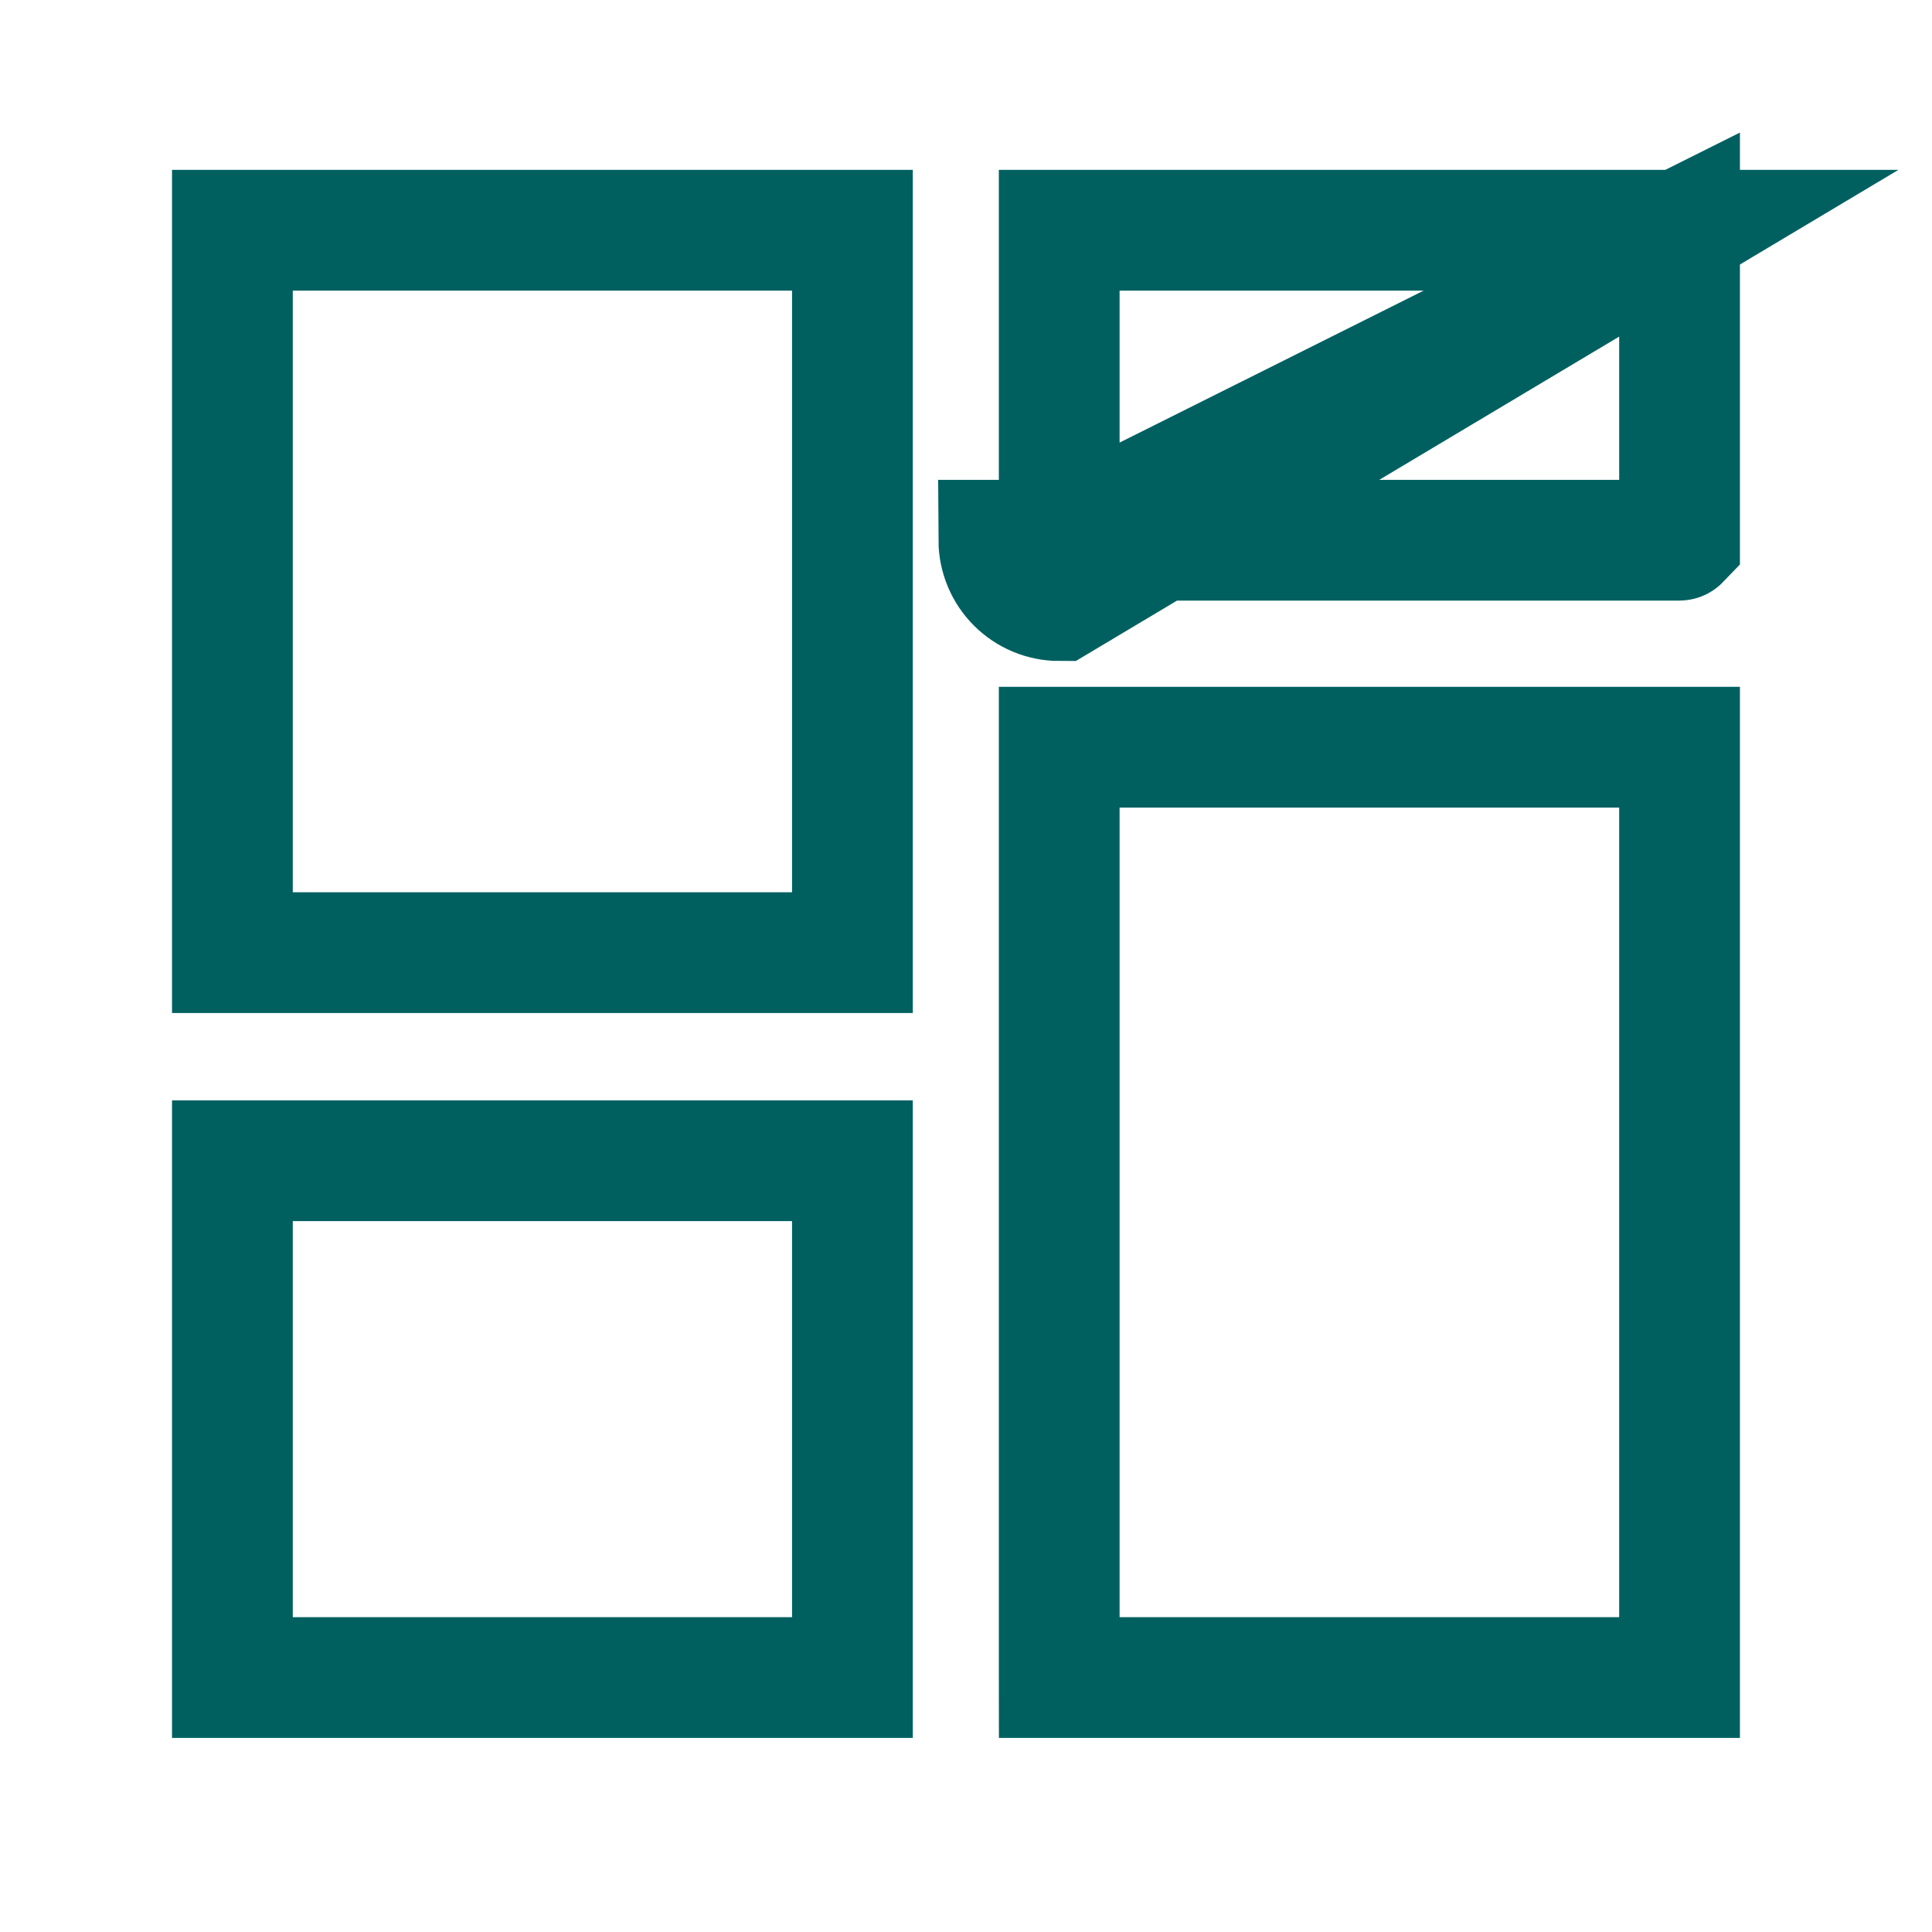
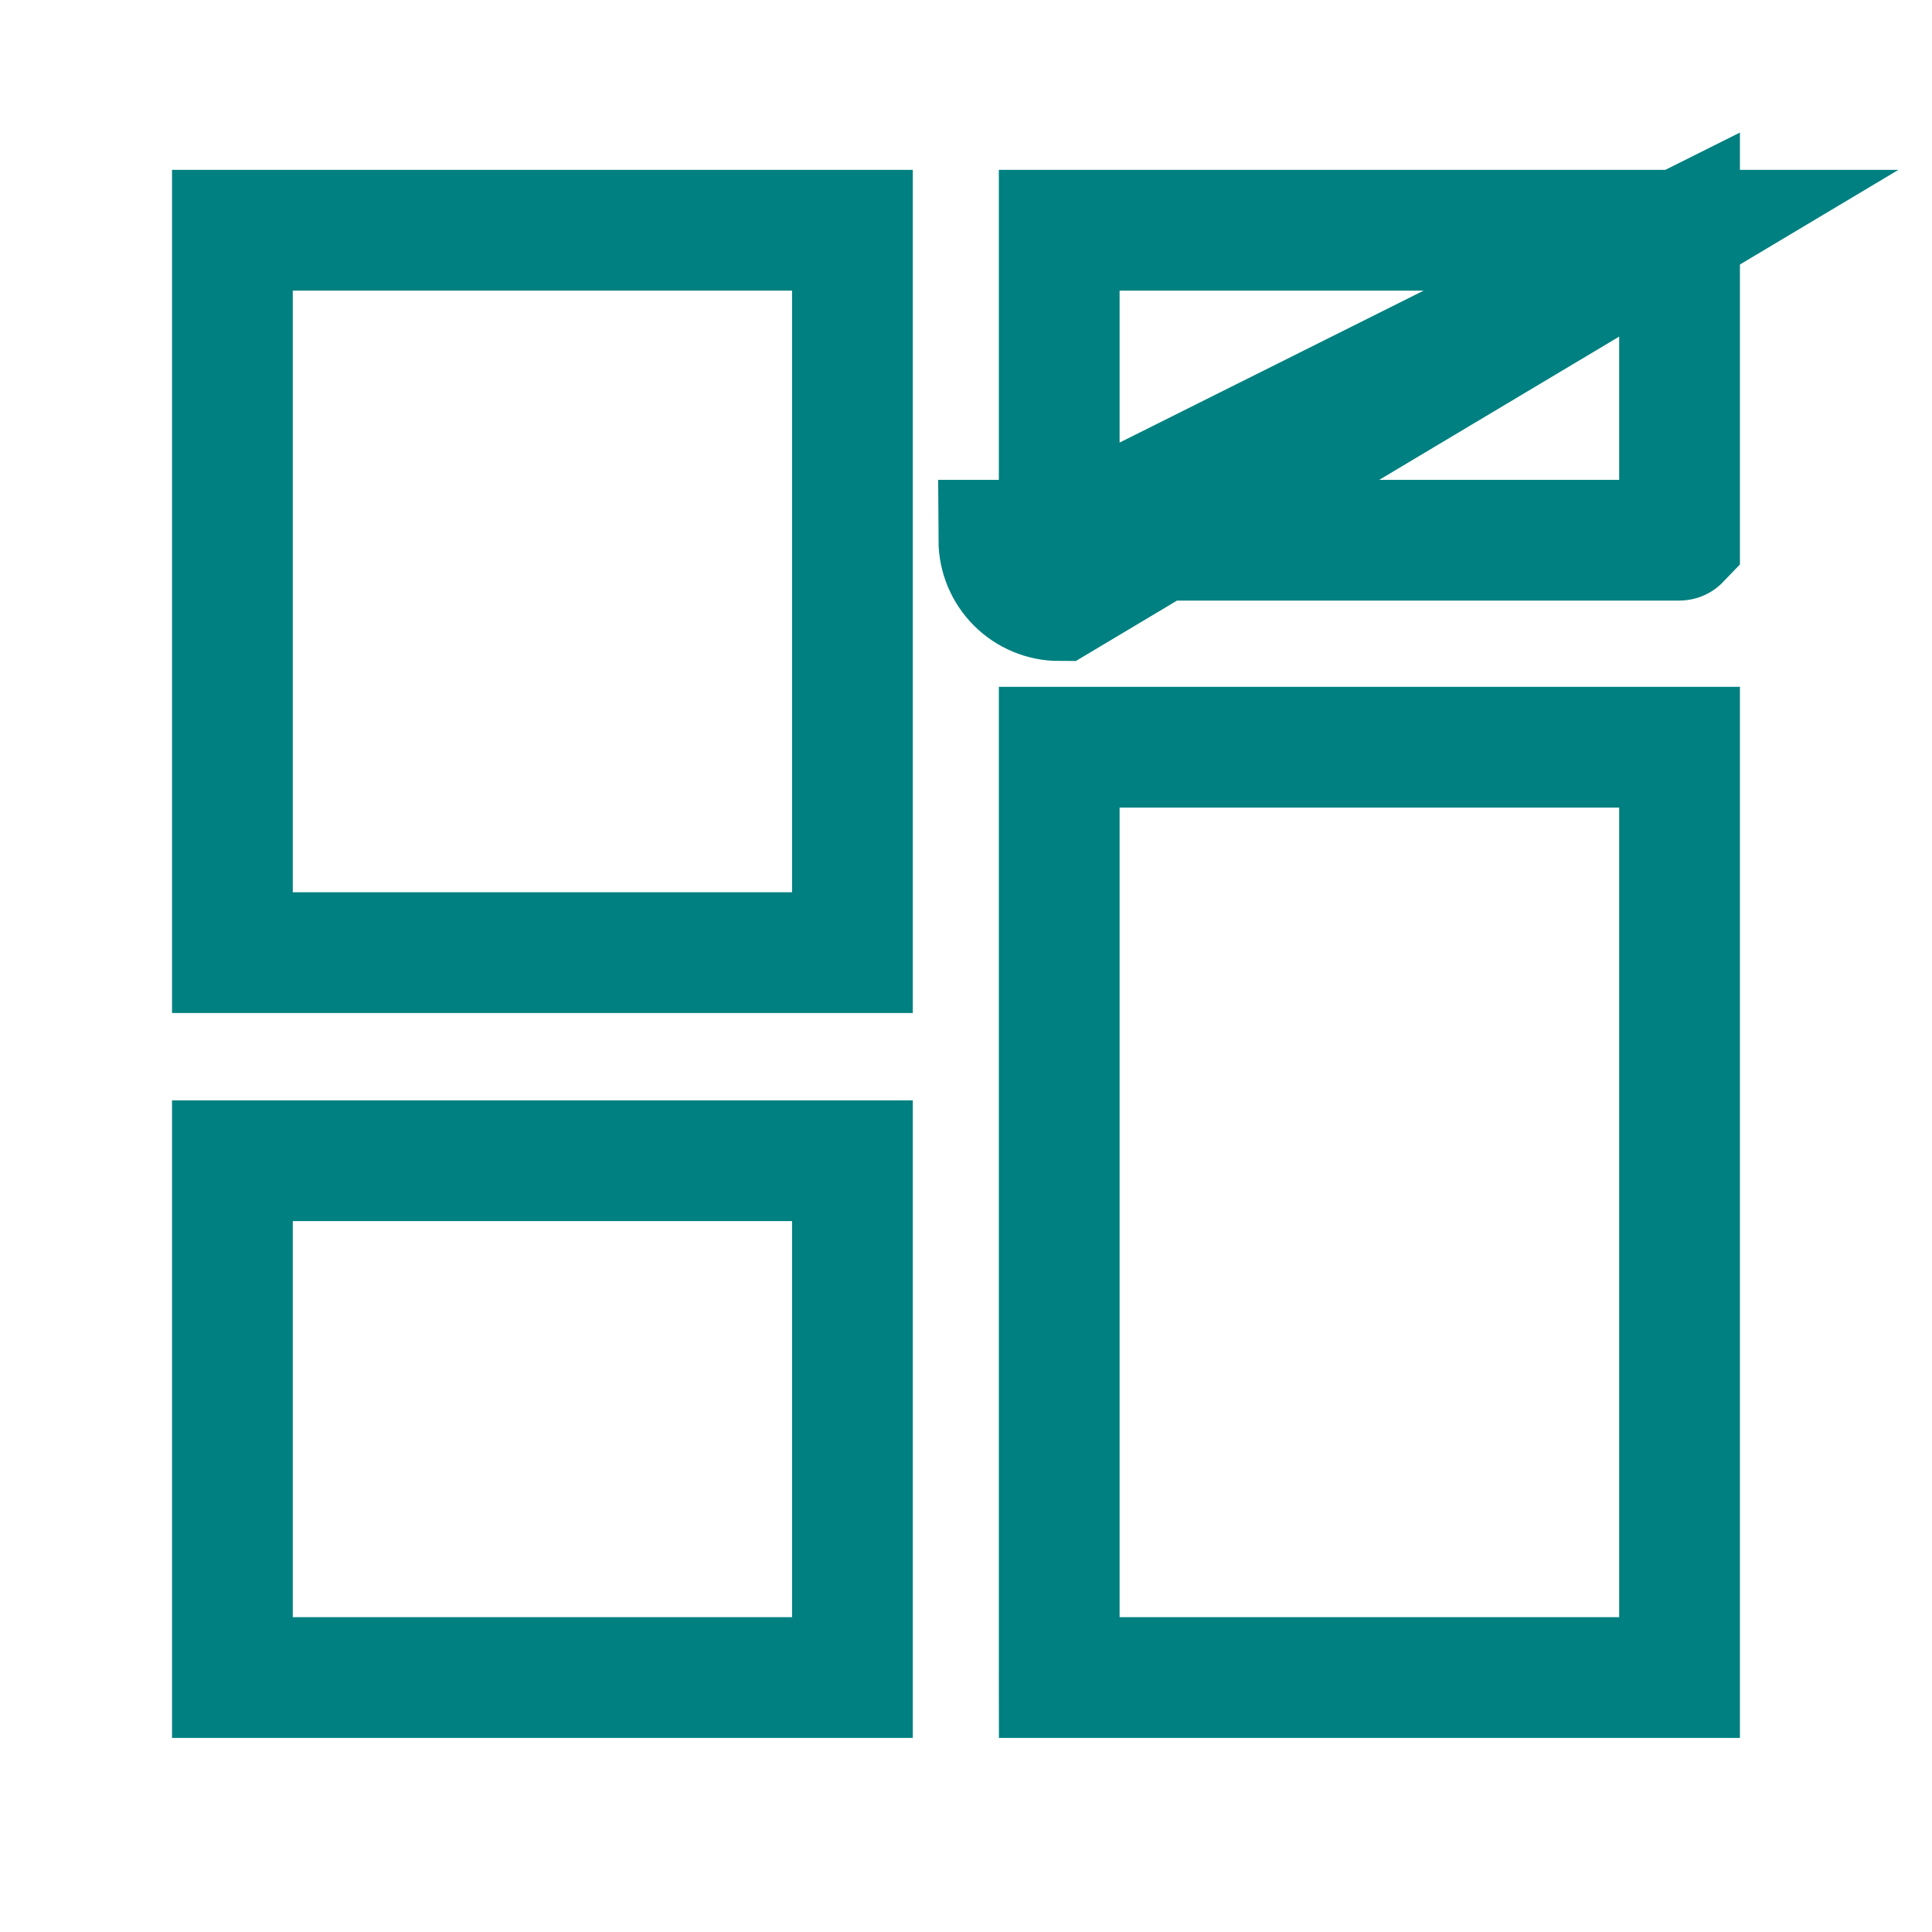
<svg xmlns="http://www.w3.org/2000/svg" width="24" height="24" viewBox="0 0 24 24" fill="none">
-   <path d="M13.158 9.282H20.864L20.864 20.837C20.864 20.838 20.864 20.838 20.864 20.839C20.863 20.839 20.863 20.839 20.862 20.839H13.16C13.16 20.839 13.159 20.839 13.159 20.839C13.159 20.838 13.158 20.838 13.158 20.837L13.158 9.282Z" stroke="#006060" stroke-width="1.5" />
-   <path d="M20.864 2.86H13.158L13.158 6.709C13.158 6.71 13.159 6.71 13.159 6.71L13.158 6.711L12.629 7.241L13.158 6.711H12.408C12.409 6.91 12.488 7.1 12.629 7.241C12.769 7.381 12.96 7.461 13.158 7.461L20.864 2.86ZM20.864 2.86V6.709C20.864 6.709 20.864 6.709 20.864 6.71C20.864 6.71 20.864 6.71 20.864 6.71C20.863 6.711 20.863 6.711 20.862 6.711H13.16C13.16 6.711 13.159 6.711 13.159 6.71L13.158 6.711L20.864 2.86Z" stroke="#006060" stroke-width="1.5" />
-   <path d="M2.887 14.419H10.589V20.839H2.887V14.419Z" stroke="#006060" stroke-width="1.5" />
-   <path d="M2.887 2.86L10.589 2.86V11.834H2.887L2.887 2.86Z" stroke="#006060" stroke-width="1.5" />
+   <path d="M13.158 9.282H20.864L20.864 20.837C20.864 20.838 20.864 20.838 20.864 20.839C20.863 20.839 20.863 20.839 20.862 20.839H13.16C13.16 20.839 13.159 20.839 13.159 20.839C13.159 20.838 13.158 20.838 13.158 20.837L13.158 9.282Z" stroke="#008080" stroke-width="1.5" />
+   <path d="M20.864 2.86H13.158L13.158 6.709C13.158 6.71 13.159 6.71 13.159 6.71L13.158 6.711L12.629 7.241L13.158 6.711H12.408C12.409 6.91 12.488 7.1 12.629 7.241C12.769 7.381 12.96 7.461 13.158 7.461L20.864 2.86ZM20.864 2.86V6.709C20.864 6.709 20.864 6.709 20.864 6.71C20.864 6.71 20.864 6.71 20.864 6.71C20.863 6.711 20.863 6.711 20.862 6.711H13.16C13.16 6.711 13.159 6.711 13.159 6.71L13.158 6.711L20.864 2.86Z" stroke="#008080" stroke-width="1.5" />
+   <path d="M2.887 14.419H10.589V20.839H2.887V14.419Z" stroke="#008080" stroke-width="1.5" />
+   <path d="M2.887 2.86L10.589 2.86V11.834H2.887L2.887 2.86Z" stroke="#008080" stroke-width="1.5" />
</svg>
